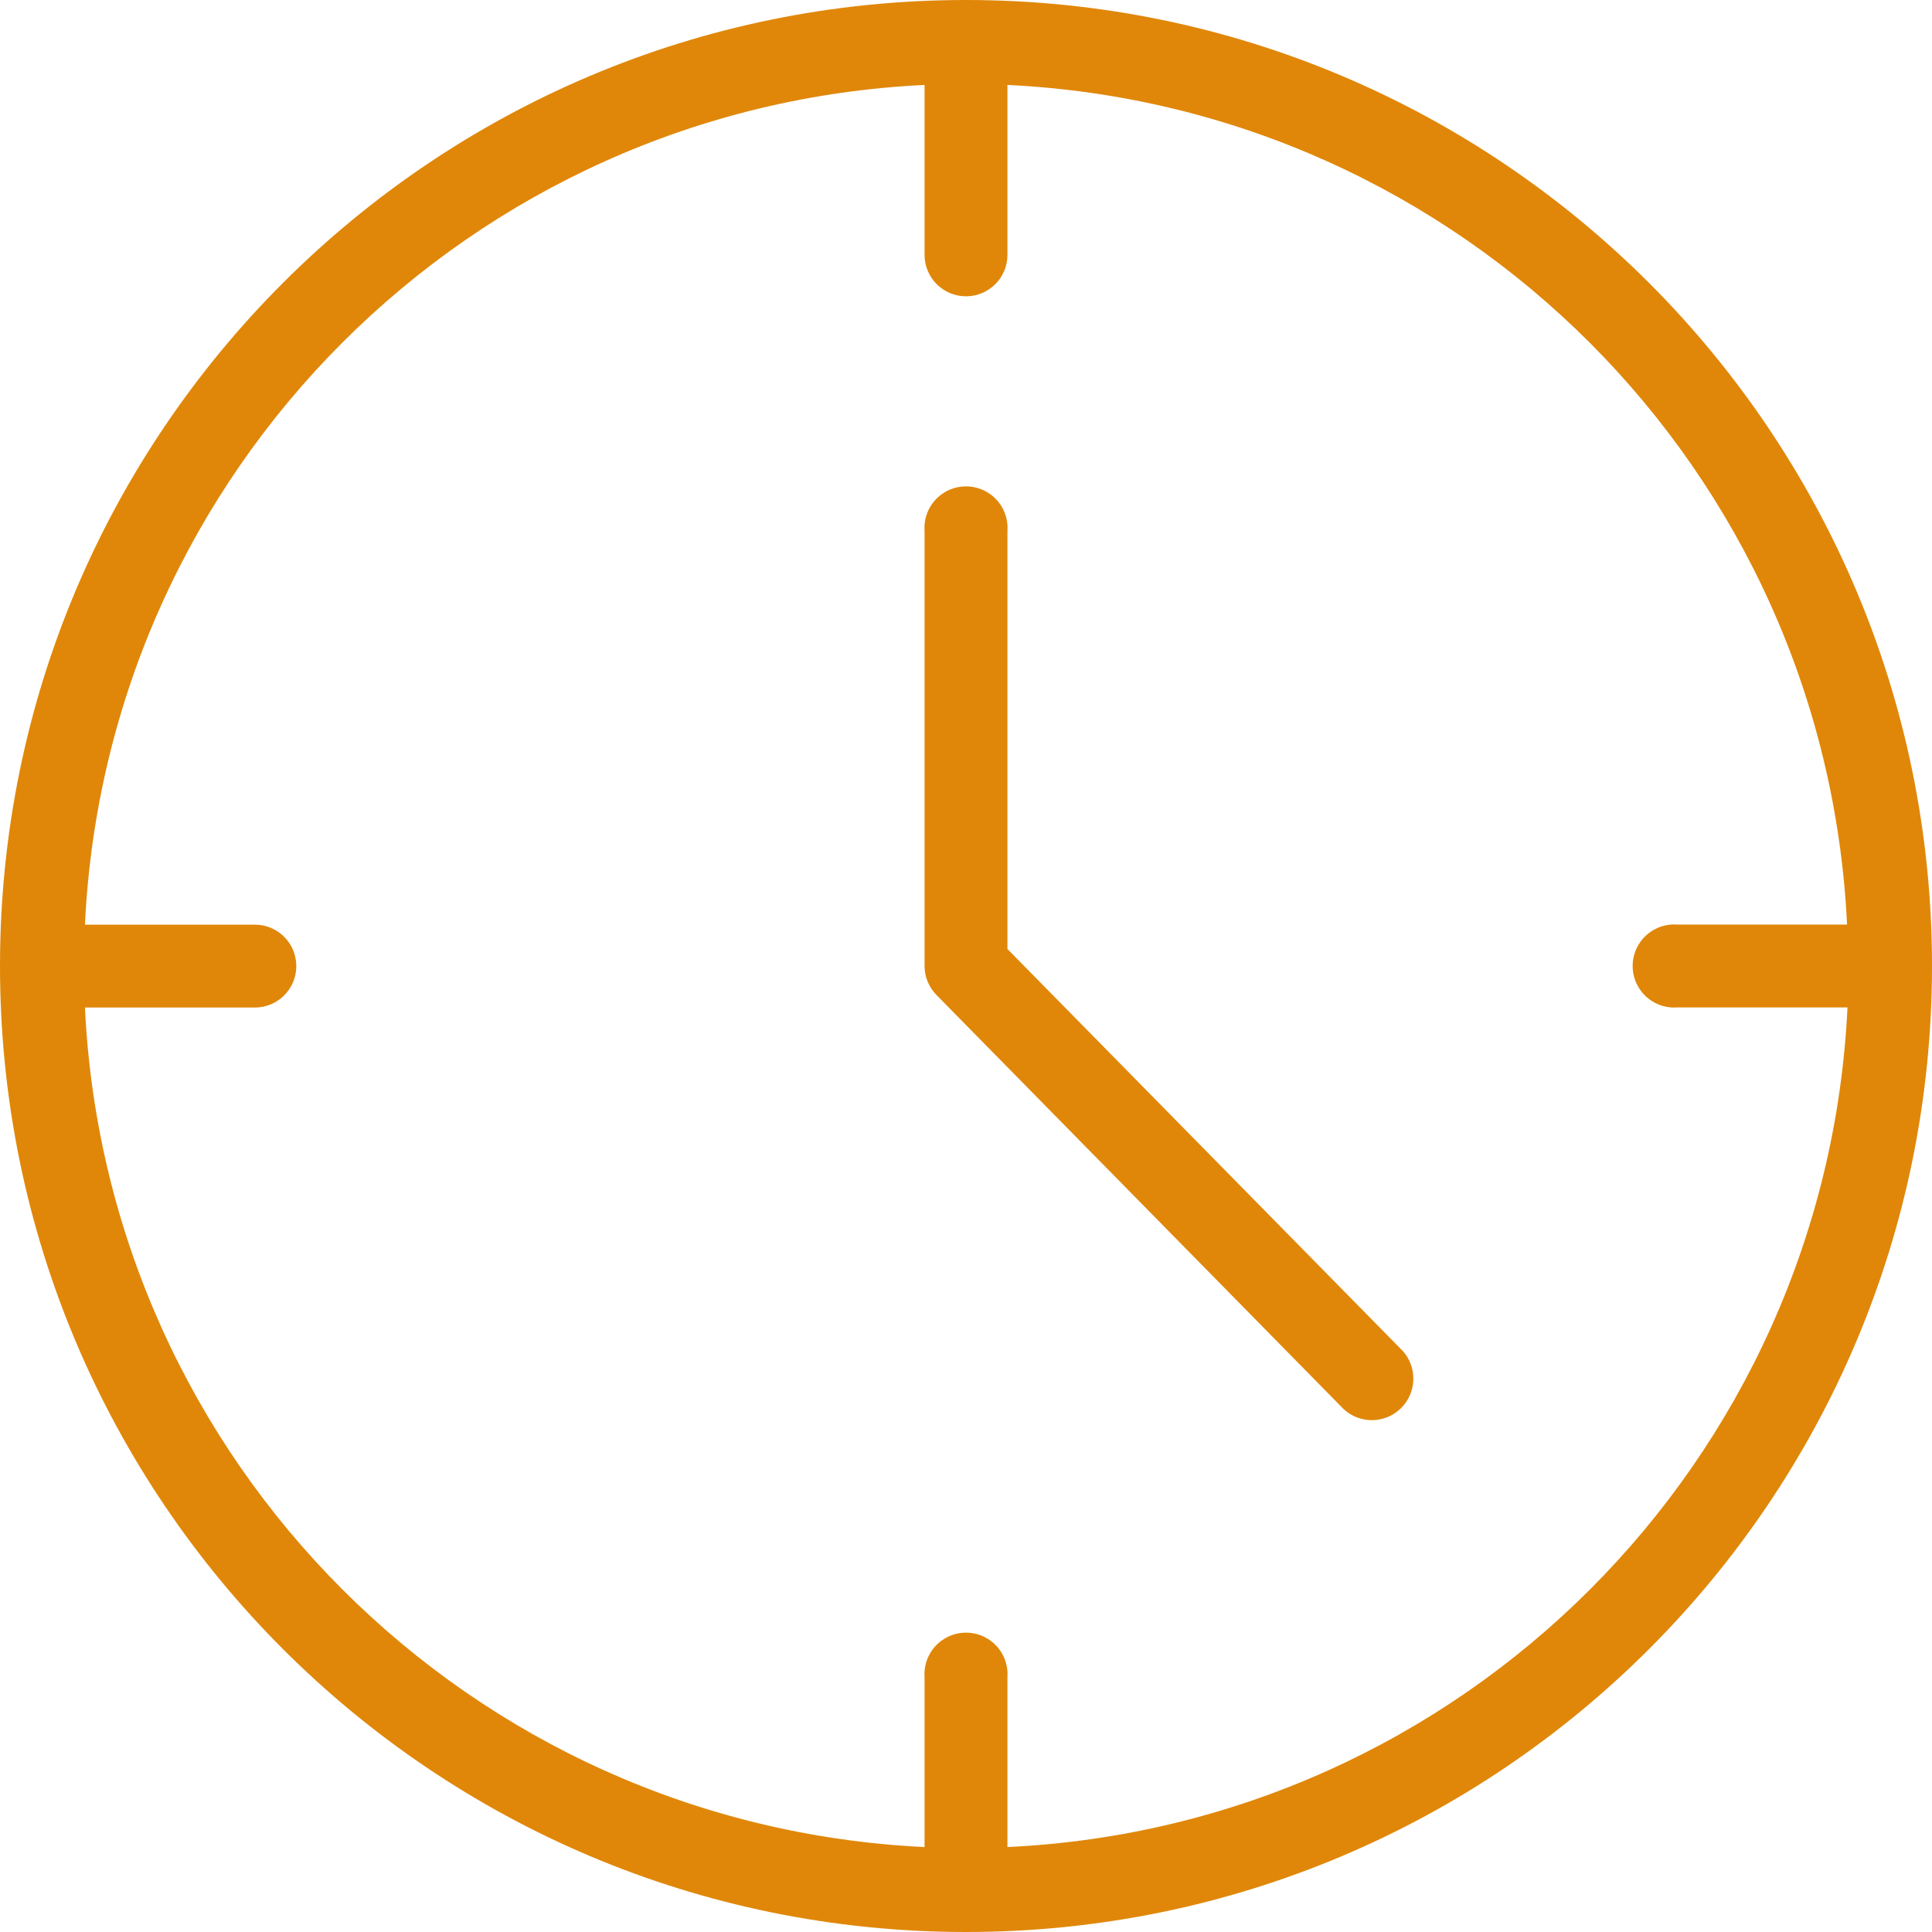
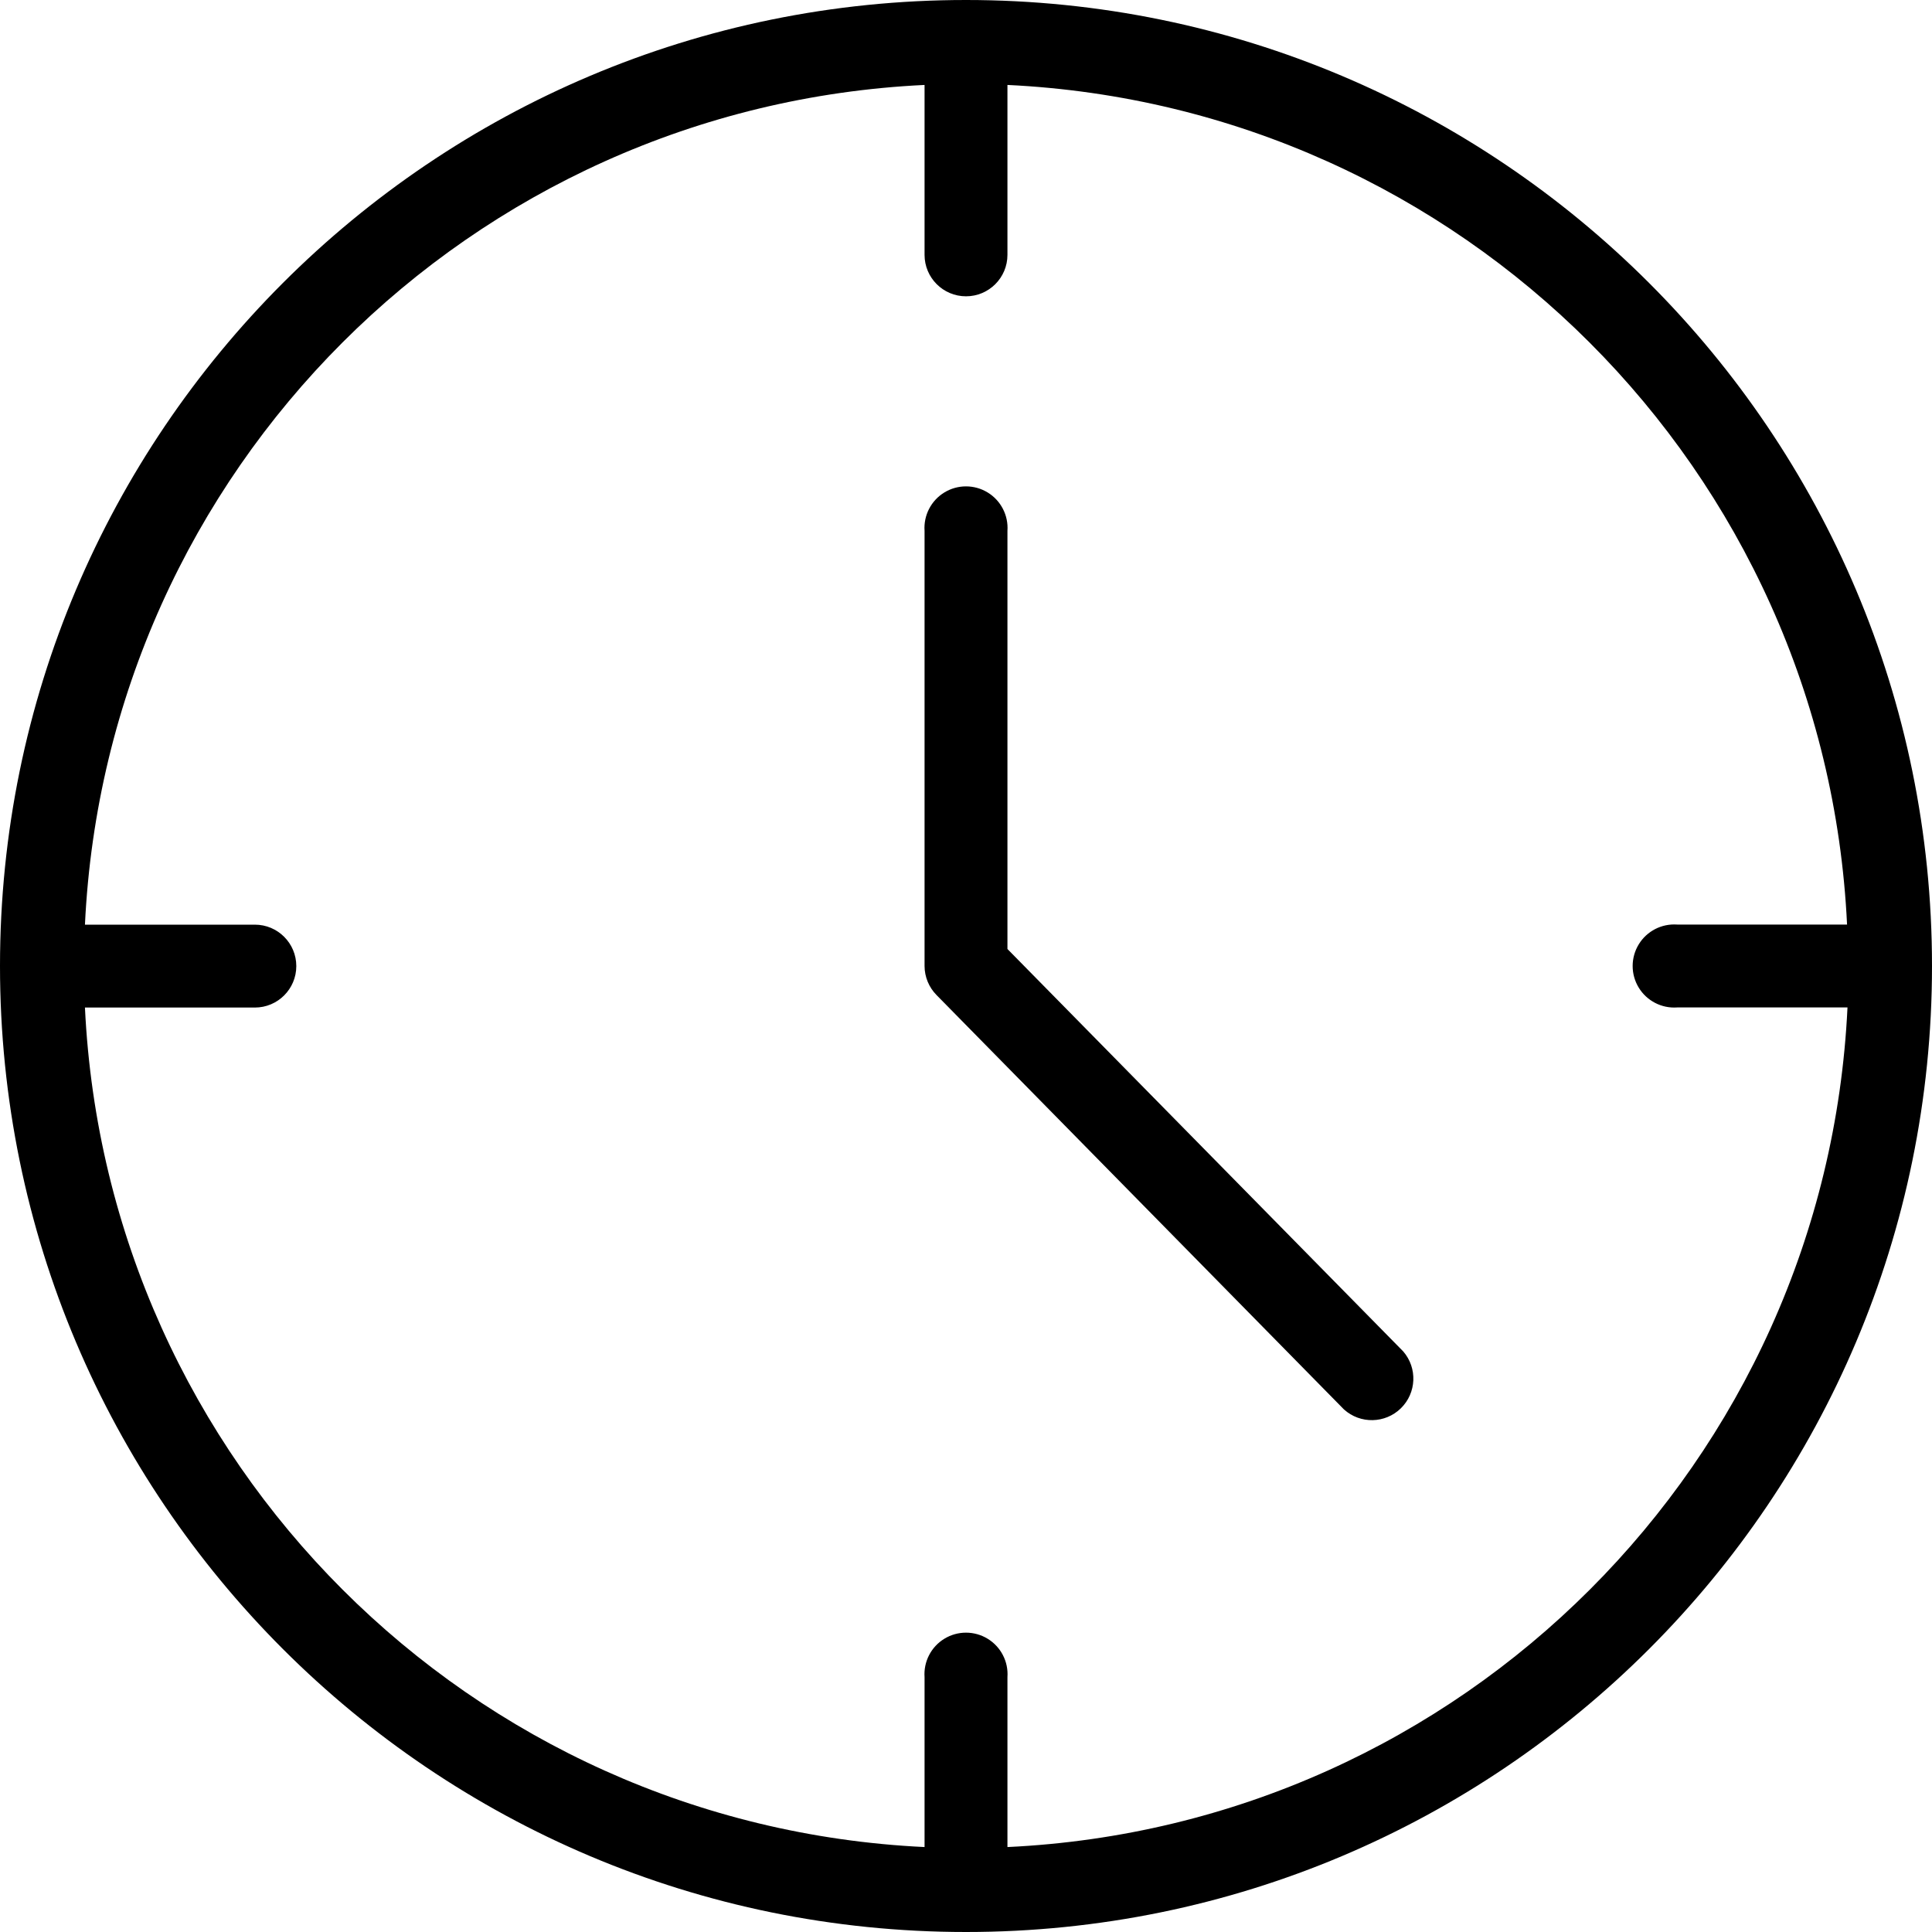
<svg xmlns="http://www.w3.org/2000/svg" width="93" height="93" viewBox="0 0 93 93">
  <g id="icono3" transform="translate(-11.625)">
    <g id="Group_11" data-name="Group 11">
      <g id="Group_10" data-name="Group 10">
-         <path id="Path_7" data-name="Path 7" d="M58.125,0a46.5,46.5,0,1,0,46.5,46.5A46.5,46.5,0,0,0,58.125,0ZM60.12,88.911V80.732a2,2,0,1,0-3.99,0v8.179A42.49,42.49,0,0,1,15.714,48.5h8.179a1.995,1.995,0,1,0,0-3.99H15.714A42.49,42.49,0,0,1,56.13,4.089v8.179a1.995,1.995,0,1,0,3.99,0V4.089a42.49,42.49,0,0,1,40.416,40.416H92.357a2,2,0,1,0,0,3.99h8.2A42.49,42.49,0,0,1,60.12,88.911Z" fill="#e08709" />
+         <path id="Path_7" data-name="Path 7" d="M58.125,0a46.5,46.5,0,1,0,46.5,46.5A46.5,46.5,0,0,0,58.125,0ZM60.12,88.911V80.732a2,2,0,1,0-3.99,0v8.179A42.49,42.49,0,0,1,15.714,48.5h8.179a1.995,1.995,0,1,0,0-3.99H15.714A42.49,42.49,0,0,1,56.13,4.089v8.179a1.995,1.995,0,1,0,3.99,0V4.089a42.49,42.49,0,0,1,40.416,40.416H92.357a2,2,0,1,0,0,3.99h8.2A42.49,42.49,0,0,1,60.12,88.911Z" />
      </g>
    </g>
    <g id="Group_13" data-name="Group 13">
      <g id="Group_12" data-name="Group 12">
-         <path id="Path_8" data-name="Path 8" d="M79.171,65.052,60.12,45.682V25.554a2,2,0,1,0-3.99,0V46.5a2,2,0,0,0,.578,1.4l19.61,19.945a2,2,0,0,0,2.853-2.793Z" fill="#e08709" />
+         <path id="Path_8" data-name="Path 8" d="M79.171,65.052,60.12,45.682V25.554a2,2,0,1,0-3.99,0V46.5a2,2,0,0,0,.578,1.4l19.61,19.945a2,2,0,0,0,2.853-2.793Z" />
      </g>
    </g>
  </g>
</svg>
